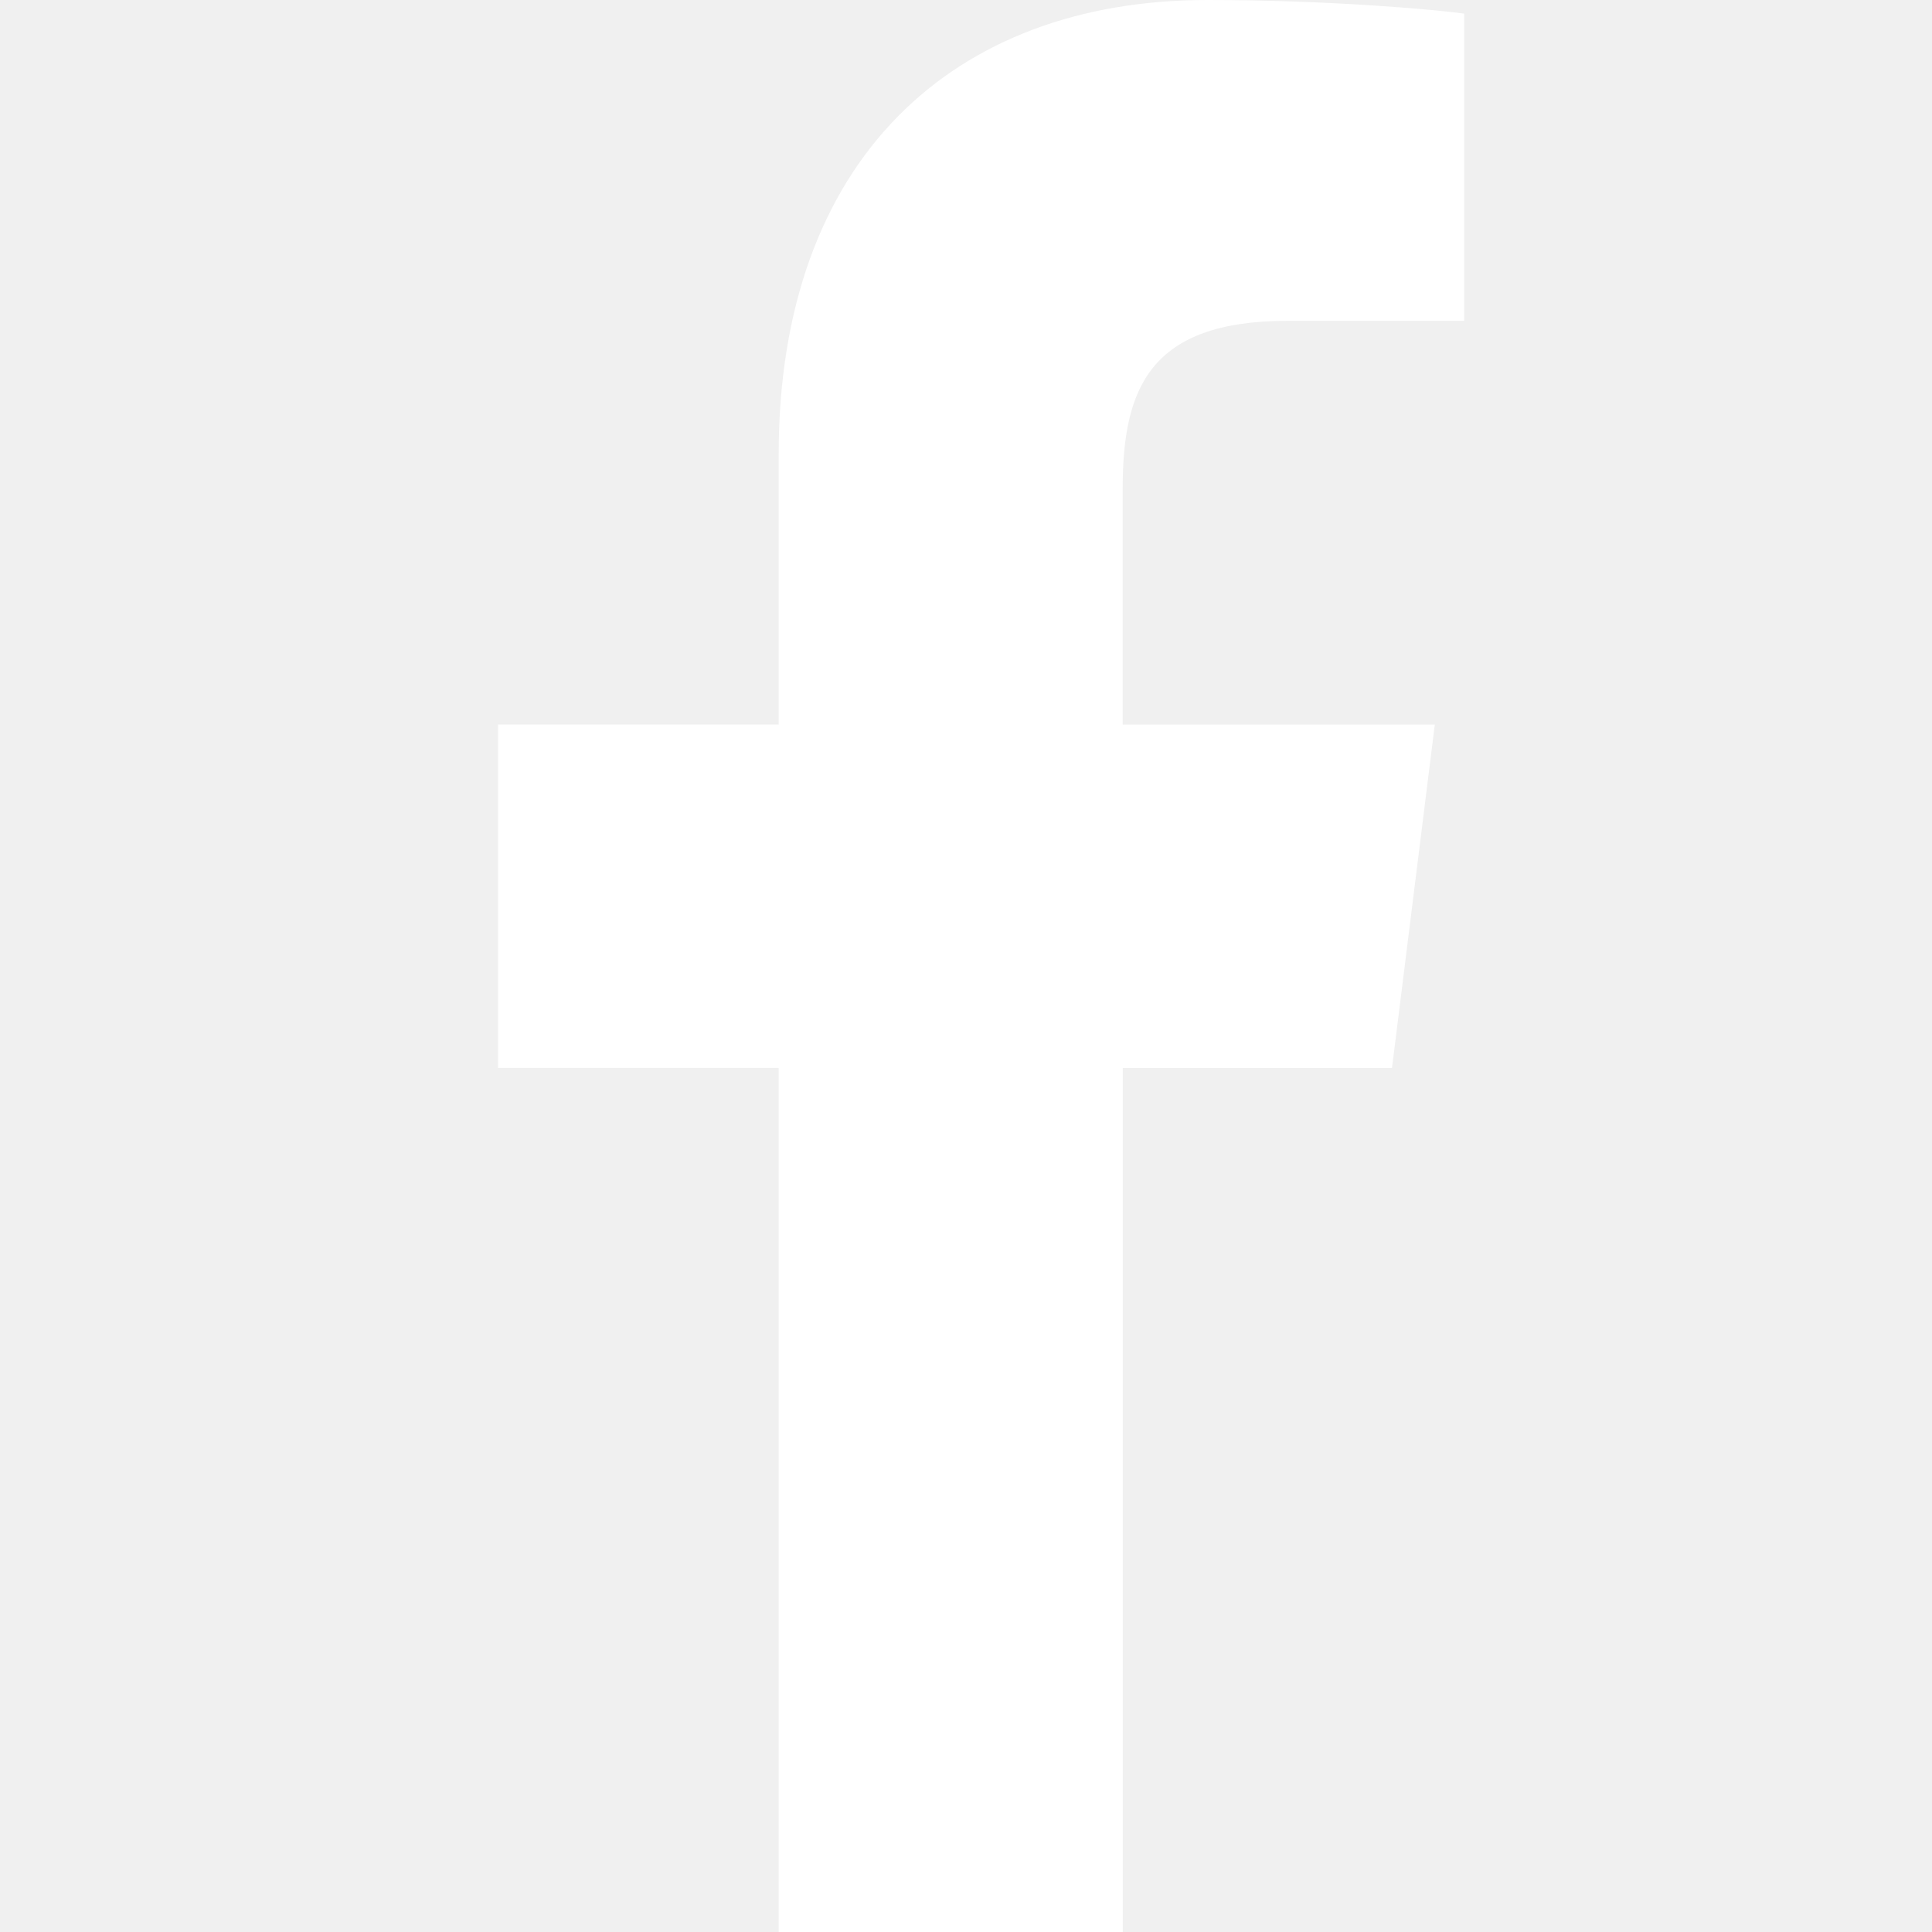
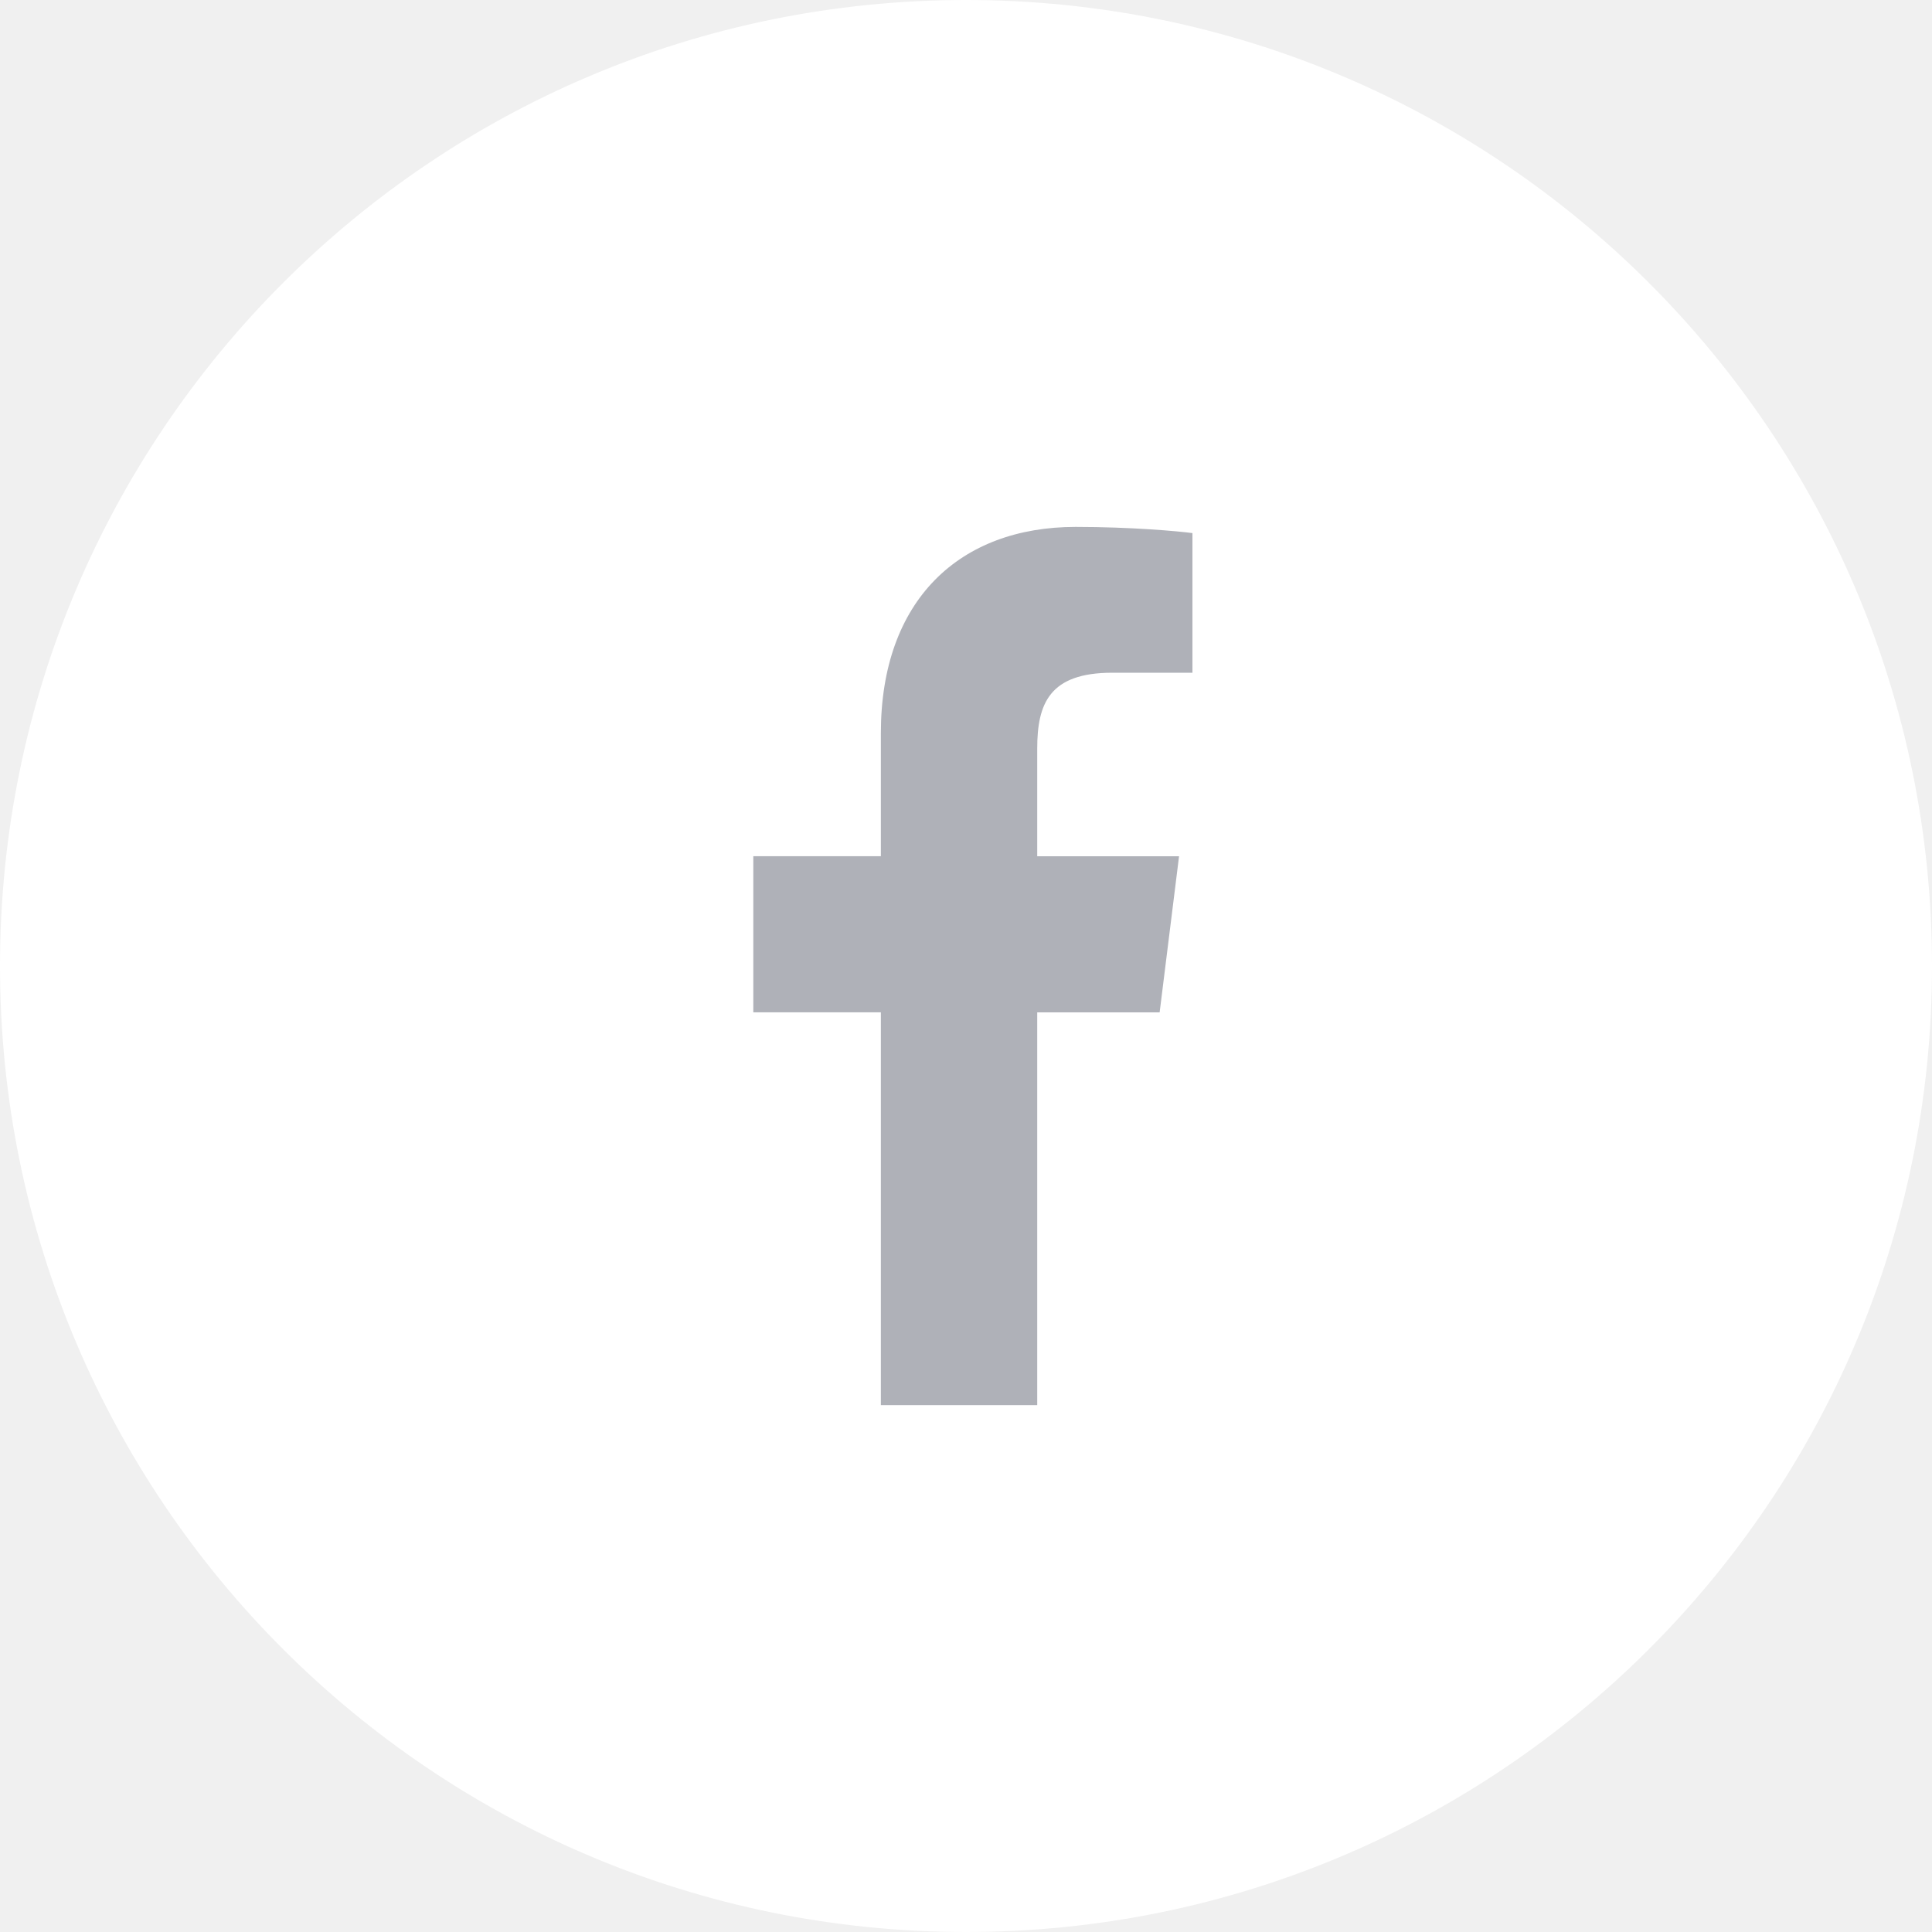
- <svg xmlns="http://www.w3.org/2000/svg" width="20" height="20" viewBox="0 0 20 20" fill="none">
-   <g clip-path="url(#clip0_1_666)">
-     <path d="M13.331 3.321H15.157V0.141C14.842 0.098 13.758 0 12.497 0C9.864 0 8.061 1.656 8.061 4.699V7.5H5.156V11.055H8.061V20H11.623V11.056H14.41L14.853 7.501H11.622V5.052C11.623 4.024 11.899 3.321 13.331 3.321Z" fill="white" />
+ <svg xmlns="http://www.w3.org/2000/svg" width="44" height="44" viewBox="0 0 44 44" fill="none">
+   <path d="M44 22C44 28.075 41.538 33.575 37.556 37.556C33.575 41.538 28.075 44 22 44C15.925 44 10.425 41.538 6.444 37.556C2.462 33.575 0 28.075 0 22C0 15.925 2.462 10.425 6.444 6.444C10.425 2.462 15.925 -6.10352e-05 22 -6.10352e-05C28.075 -6.10352e-05 33.575 2.462 37.556 6.444C41.538 10.425 44 15.925 44 22Z" fill="white" />
+   <g clip-path="url(#clip0_1_480)">
+     <path d="M25.331 15.321H27.157V12.141C26.842 12.098 25.758 12 24.497 12C21.864 12 20.061 13.656 20.061 16.699V19.5H17.156V23.055H20.061V32H23.622V23.056H26.41L26.852 19.501H23.622V17.052C23.622 16.024 23.899 15.321 25.331 15.321Z" fill="#AFB1B8" />
  </g>
  <defs>
-     <clipPath id="clip0_1_666">
-       <rect width="20" height="20" fill="white" />
+     <clipPath id="clip0_1_480">
+       <rect width="20" height="20" fill="white" transform="translate(12 12)" />
    </clipPath>
  </defs>
</svg>
